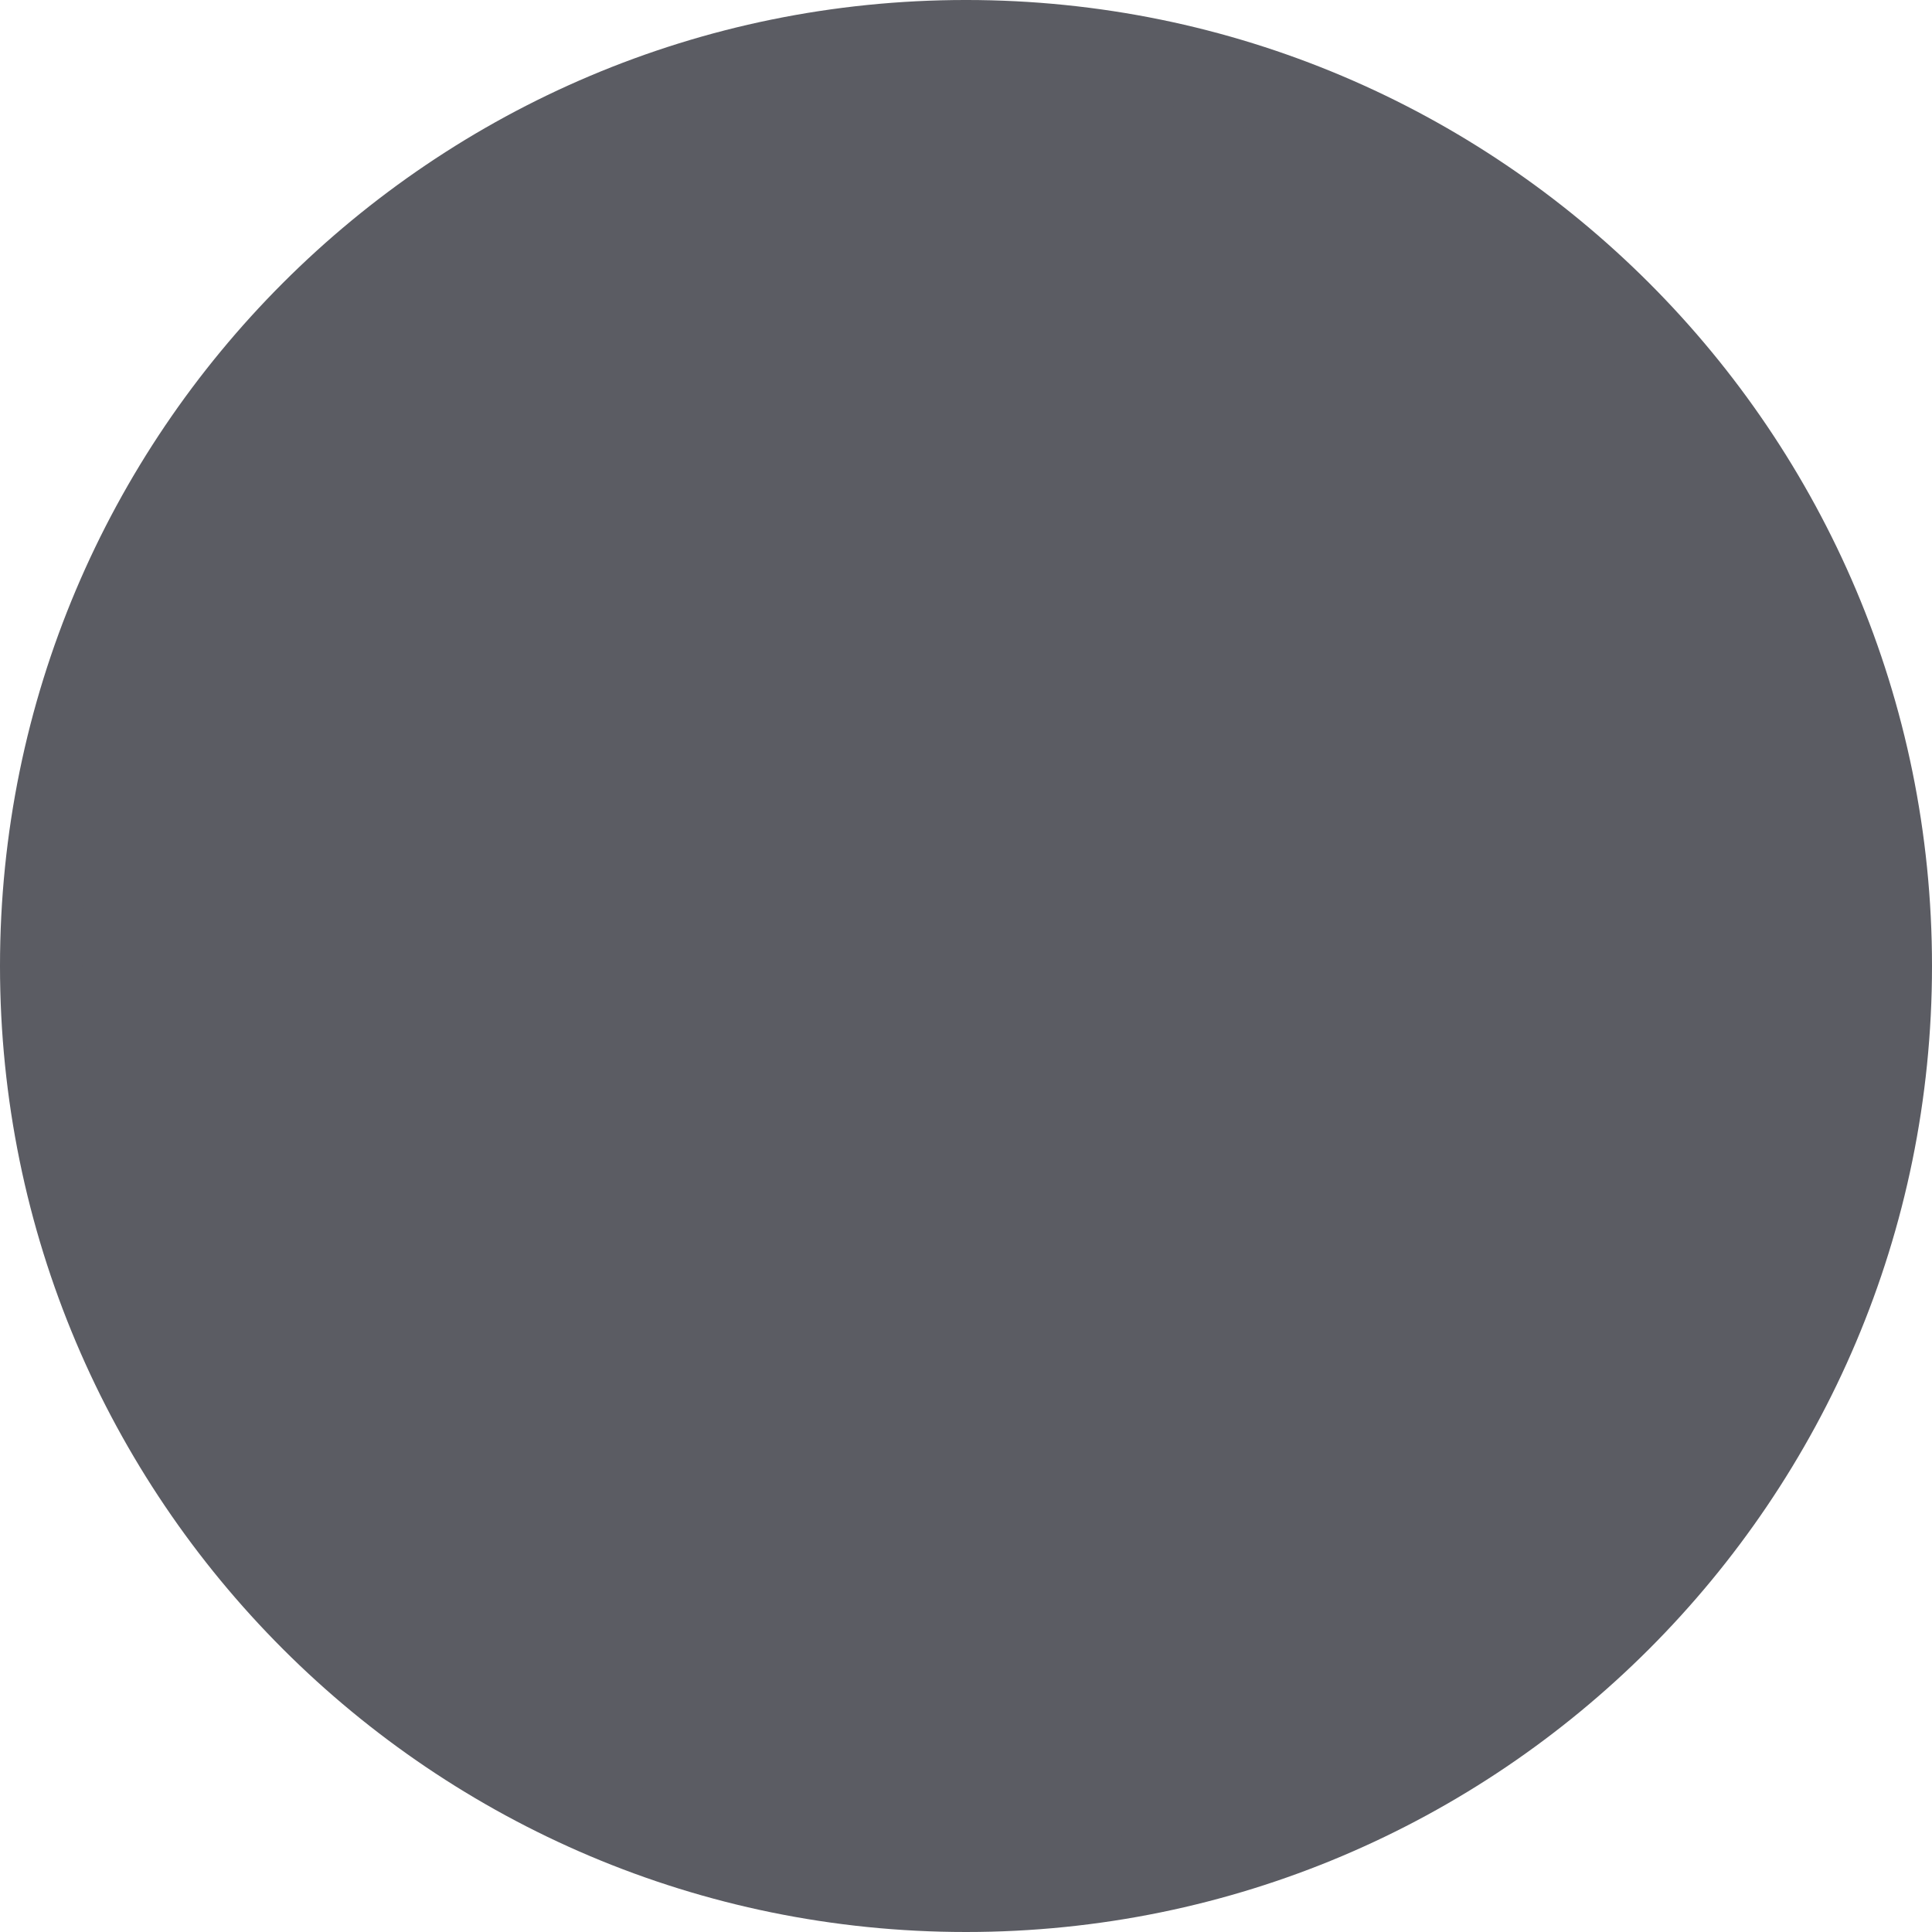
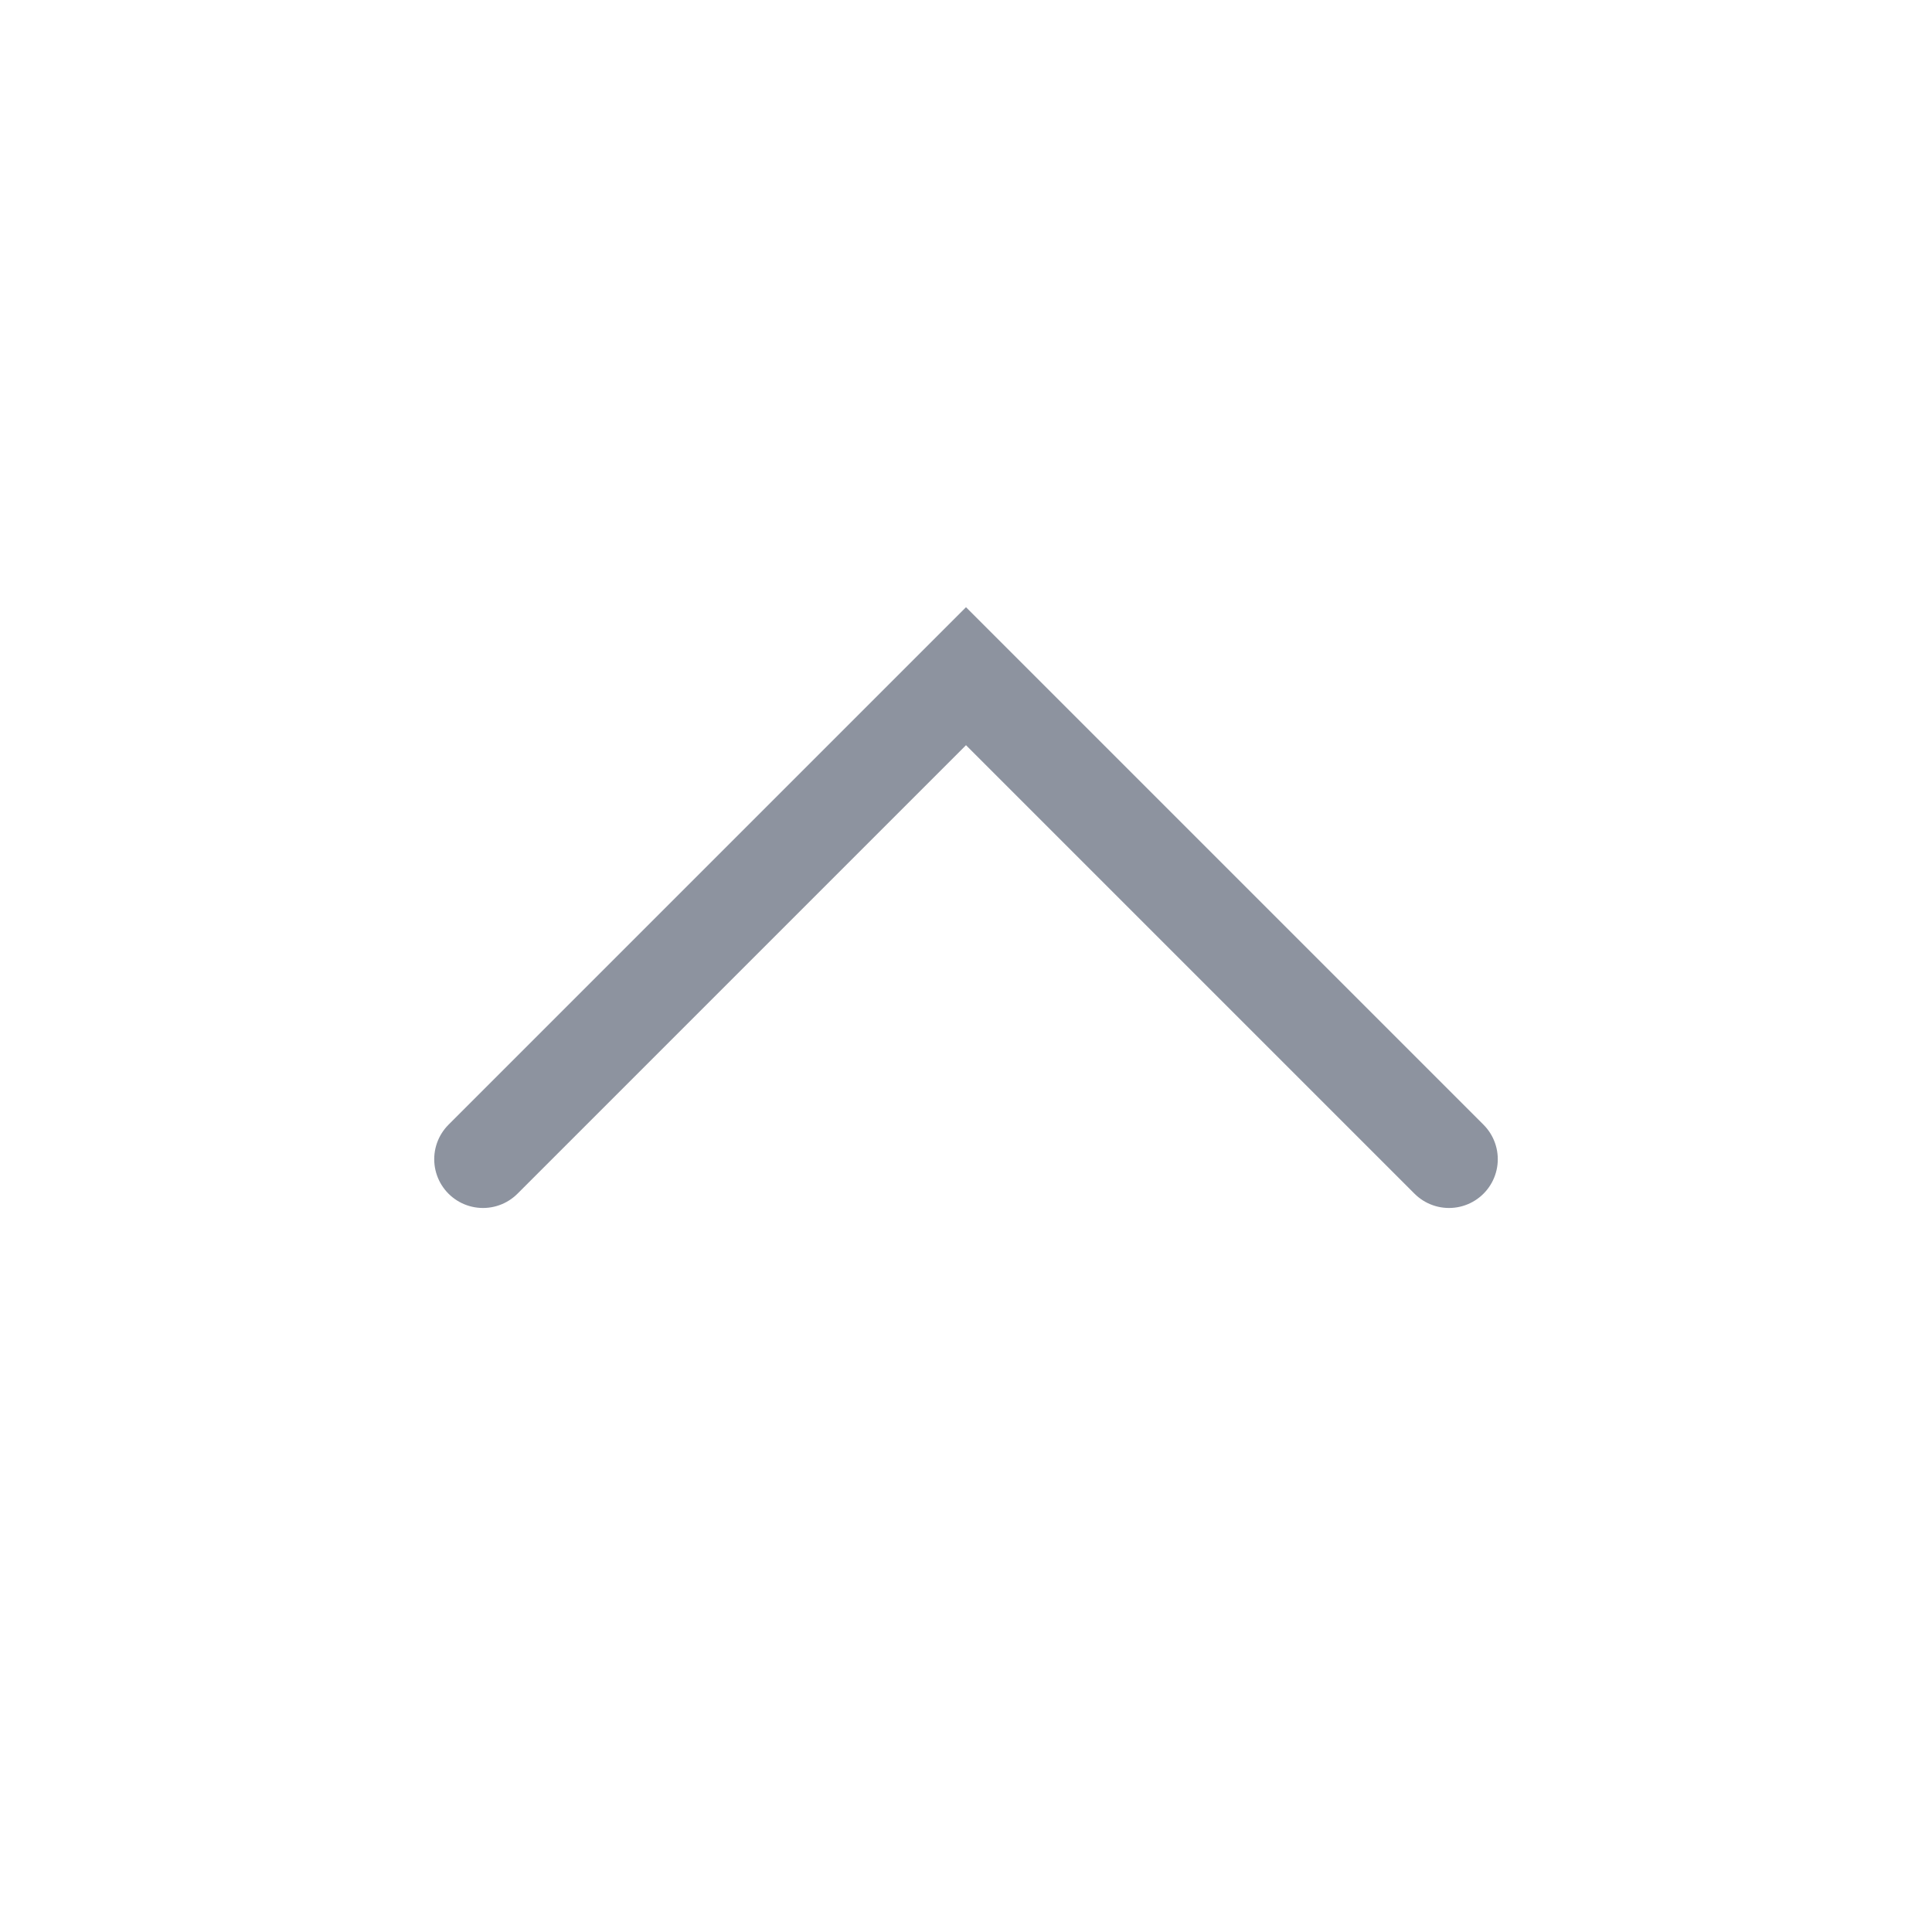
<svg xmlns="http://www.w3.org/2000/svg" viewBox="0 0 50 50" version="1.2" baseProfile="tiny">
  <defs>
</defs>
  <g fill="none" stroke="black" stroke-width="1" fill-rule="evenodd" stroke-linecap="square" stroke-linejoin="bevel">
-     <g fill="#5b5c63" fill-opacity="1" stroke="none" transform="matrix(0.0548323,0,0,-0.0548325,48.025,93.2491)" font-family="Clarity City" font-size="10" font-weight="400" font-style="normal">
-       <path vector-effect="none" fill-rule="evenodd" d="M-419.917,788.749 C-168.11,788.749 36.019,992.875 36.019,1244.68 C36.019,1496.49 -168.11,1700.62 -419.917,1700.62 C-671.722,1700.62 -875.852,1496.49 -875.852,1244.68 C-875.852,992.875 -671.722,788.749 -419.917,788.749 " />
-     </g>
-     <g fill="#5b5c63" fill-opacity="1" stroke="none" transform="matrix(0.0548323,0,0,-0.0548325,48.025,93.2491)" font-family="Clarity City" font-size="10" font-weight="400" font-style="normal">
-       <path vector-effect="none" fill-rule="evenodd" d="M-419.917,827.525 C-189.527,827.525 -2.757,1014.29 -2.757,1244.68 C-2.757,1475.07 -189.527,1661.84 -419.917,1661.84 C-650.305,1661.84 -837.076,1475.07 -837.076,1244.68 C-837.076,1014.29 -650.305,827.525 -419.917,827.525 " />
+     <g fill="none" stroke="#8d939f" stroke-opacity="1" stroke-width="1.01" stroke-linecap="round" stroke-linejoin="miter" stroke-miterlimit="2" transform="matrix(2.5,0,0,2.5,2.5,2.5)" font-family="Clarity City" font-size="10" font-weight="400" font-style="normal">
+       <polyline fill="none" vector-effect="none" points="4,11 9,6 14,11 " />
    </g>
    <g fill="none" stroke="#000000" stroke-opacity="1" stroke-width="1" stroke-linecap="square" stroke-linejoin="bevel" transform="matrix(1,0,0,1,0,0)" font-family="Clarity City" font-size="10" font-weight="400" font-style="normal">
</g>
  </g>
</svg>
